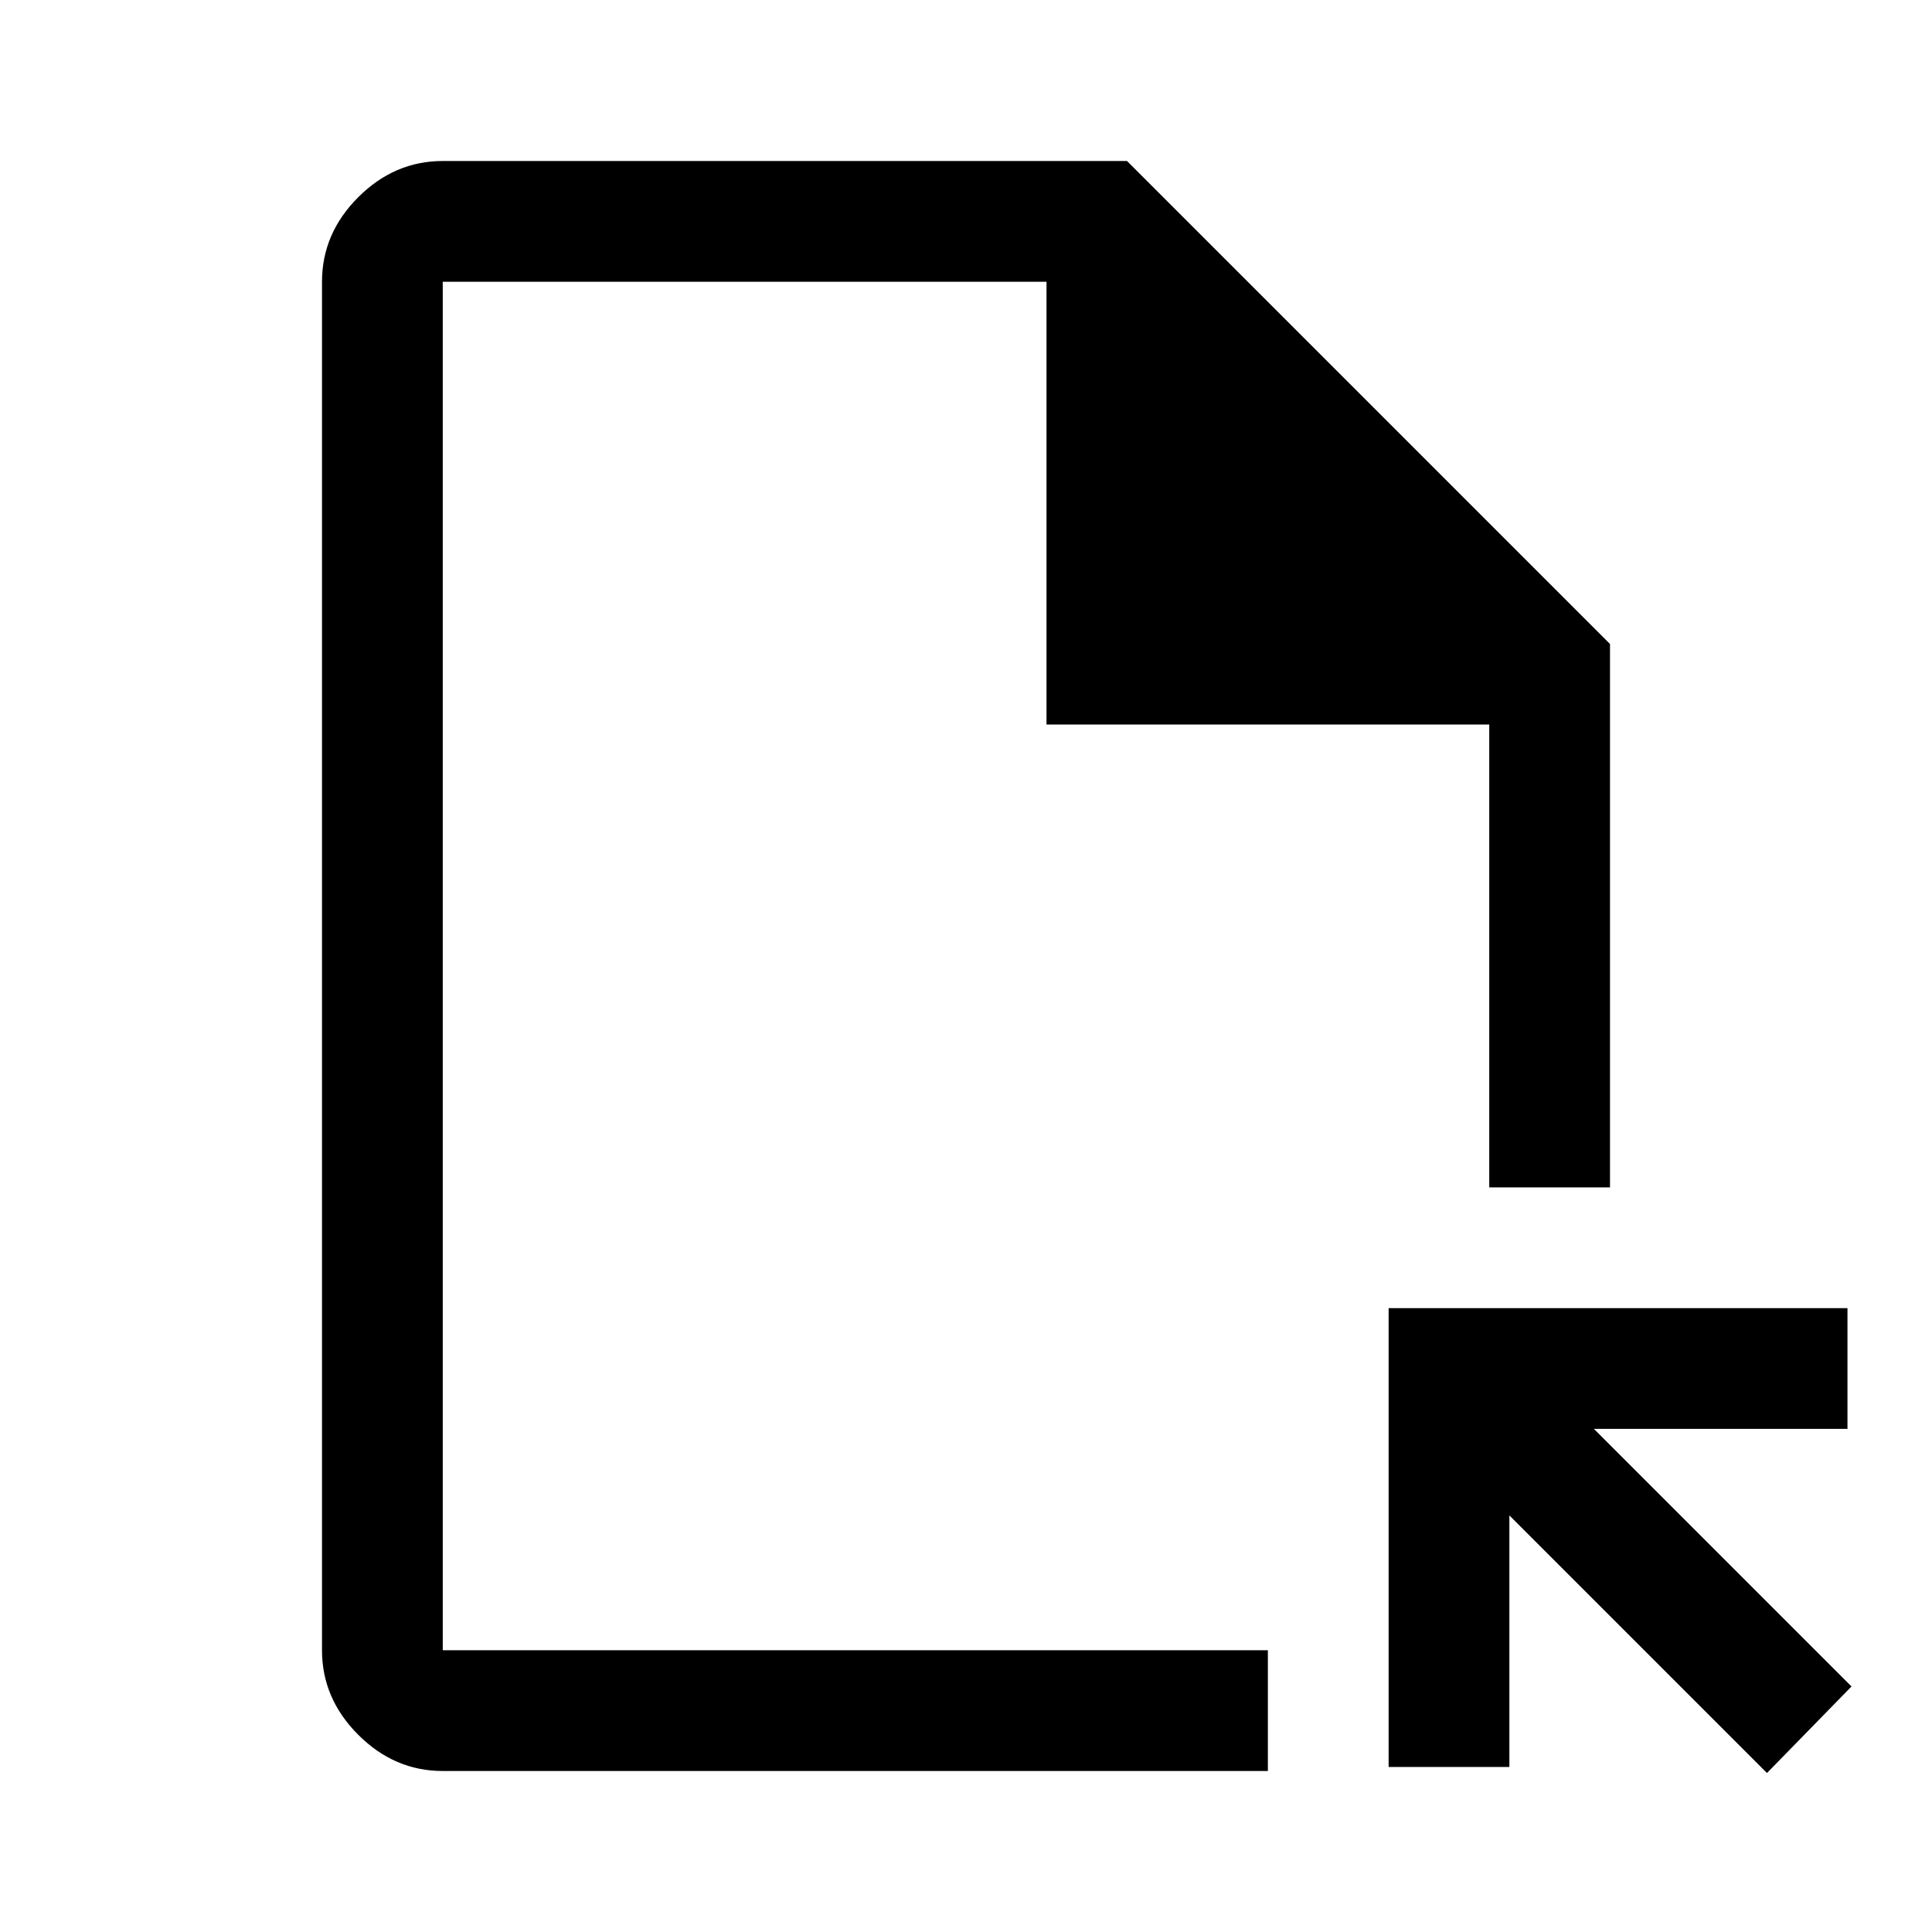
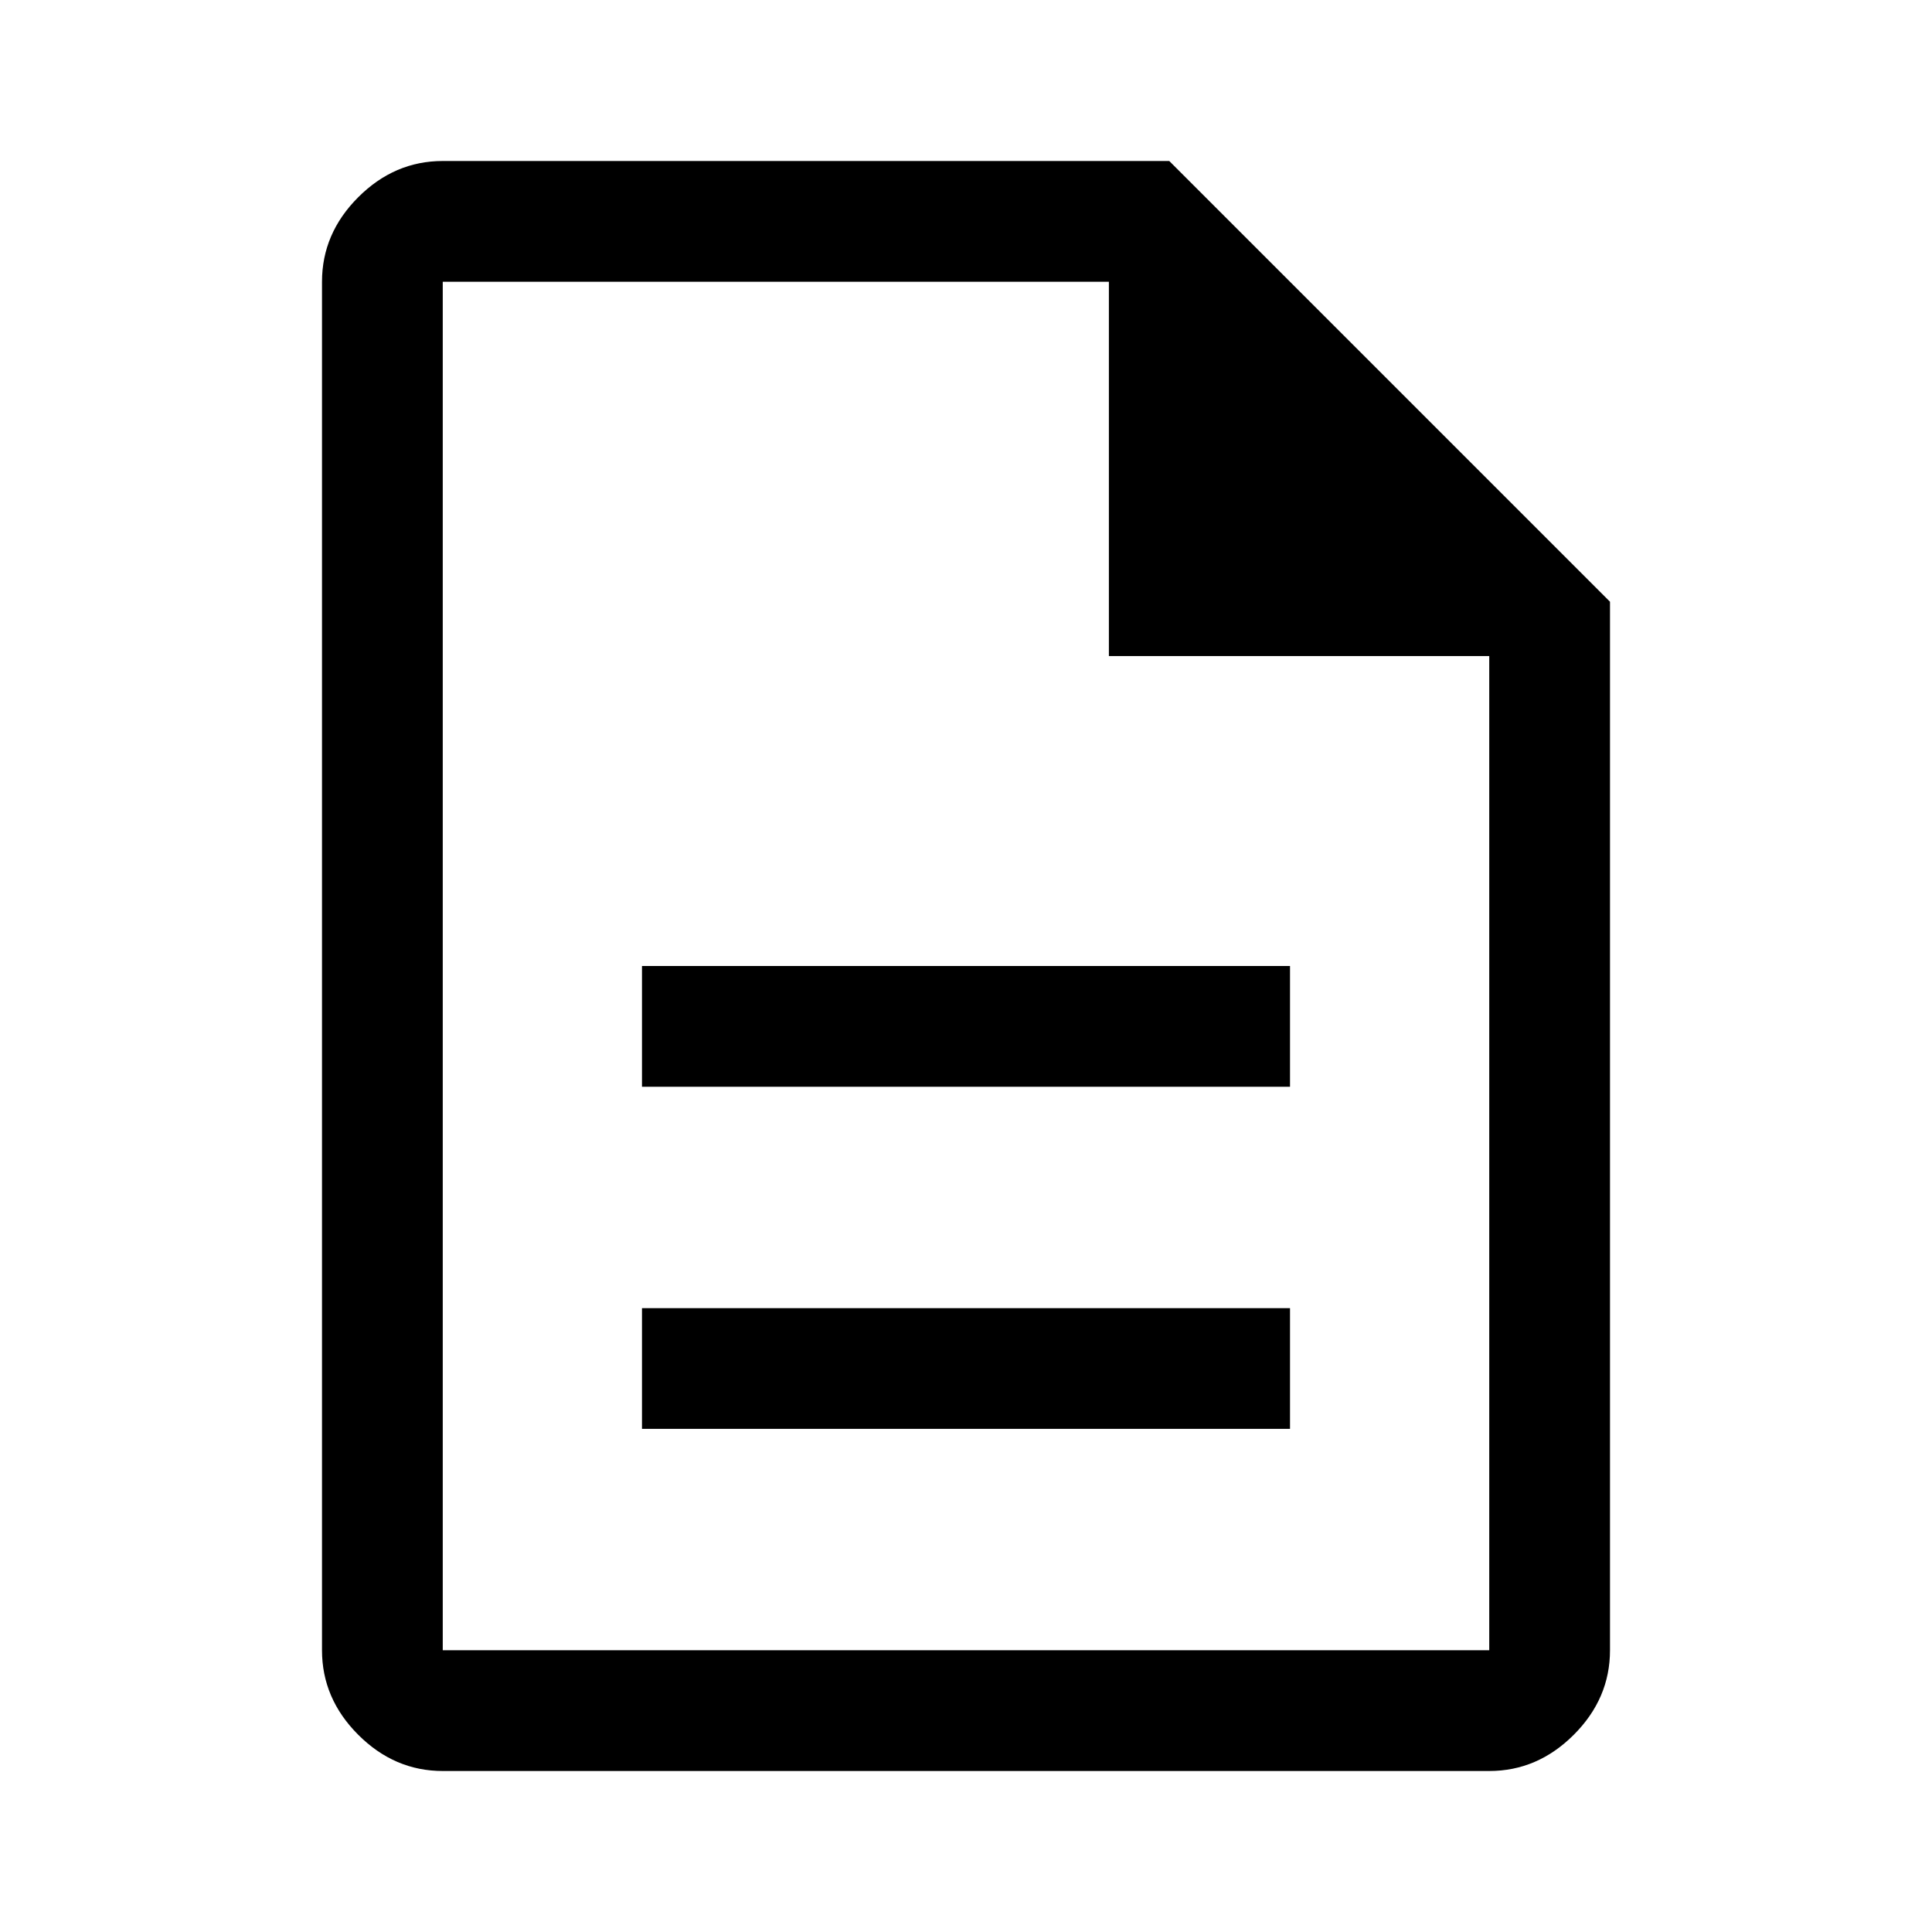
<svg xmlns="http://www.w3.org/2000/svg" height="48" width="48">
-   <path d="M11 44q-1.2 0-2.1-.9Q8 42.2 8 41V7q0-1.2.9-2.1Q9.8 4 11 4h17l12 12v13.5h-3V18H26V7H11v34h20.5v3Zm32.9.05-6.4-6.4v6.25h-3V32.5h11.4v3h-6.3l6.4 6.4ZM11 41V7v34Z" />
+   <path d="M15.95 35.5h16.1v-3h-16.1Zm0-8.5h16.1v-3h-16.1ZM11 44q-1.2 0-2.1-.9Q8 42.2 8 41V7q0-1.2.9-2.1Q9.8 4 11 4h18.05L40 14.95V41q0 1.2-.9 2.1-.9.9-2.1.9Zm16.55-27.7V7H11v34h26V16.3ZM11 7v9.3V7v34V7Z" />
</svg>
